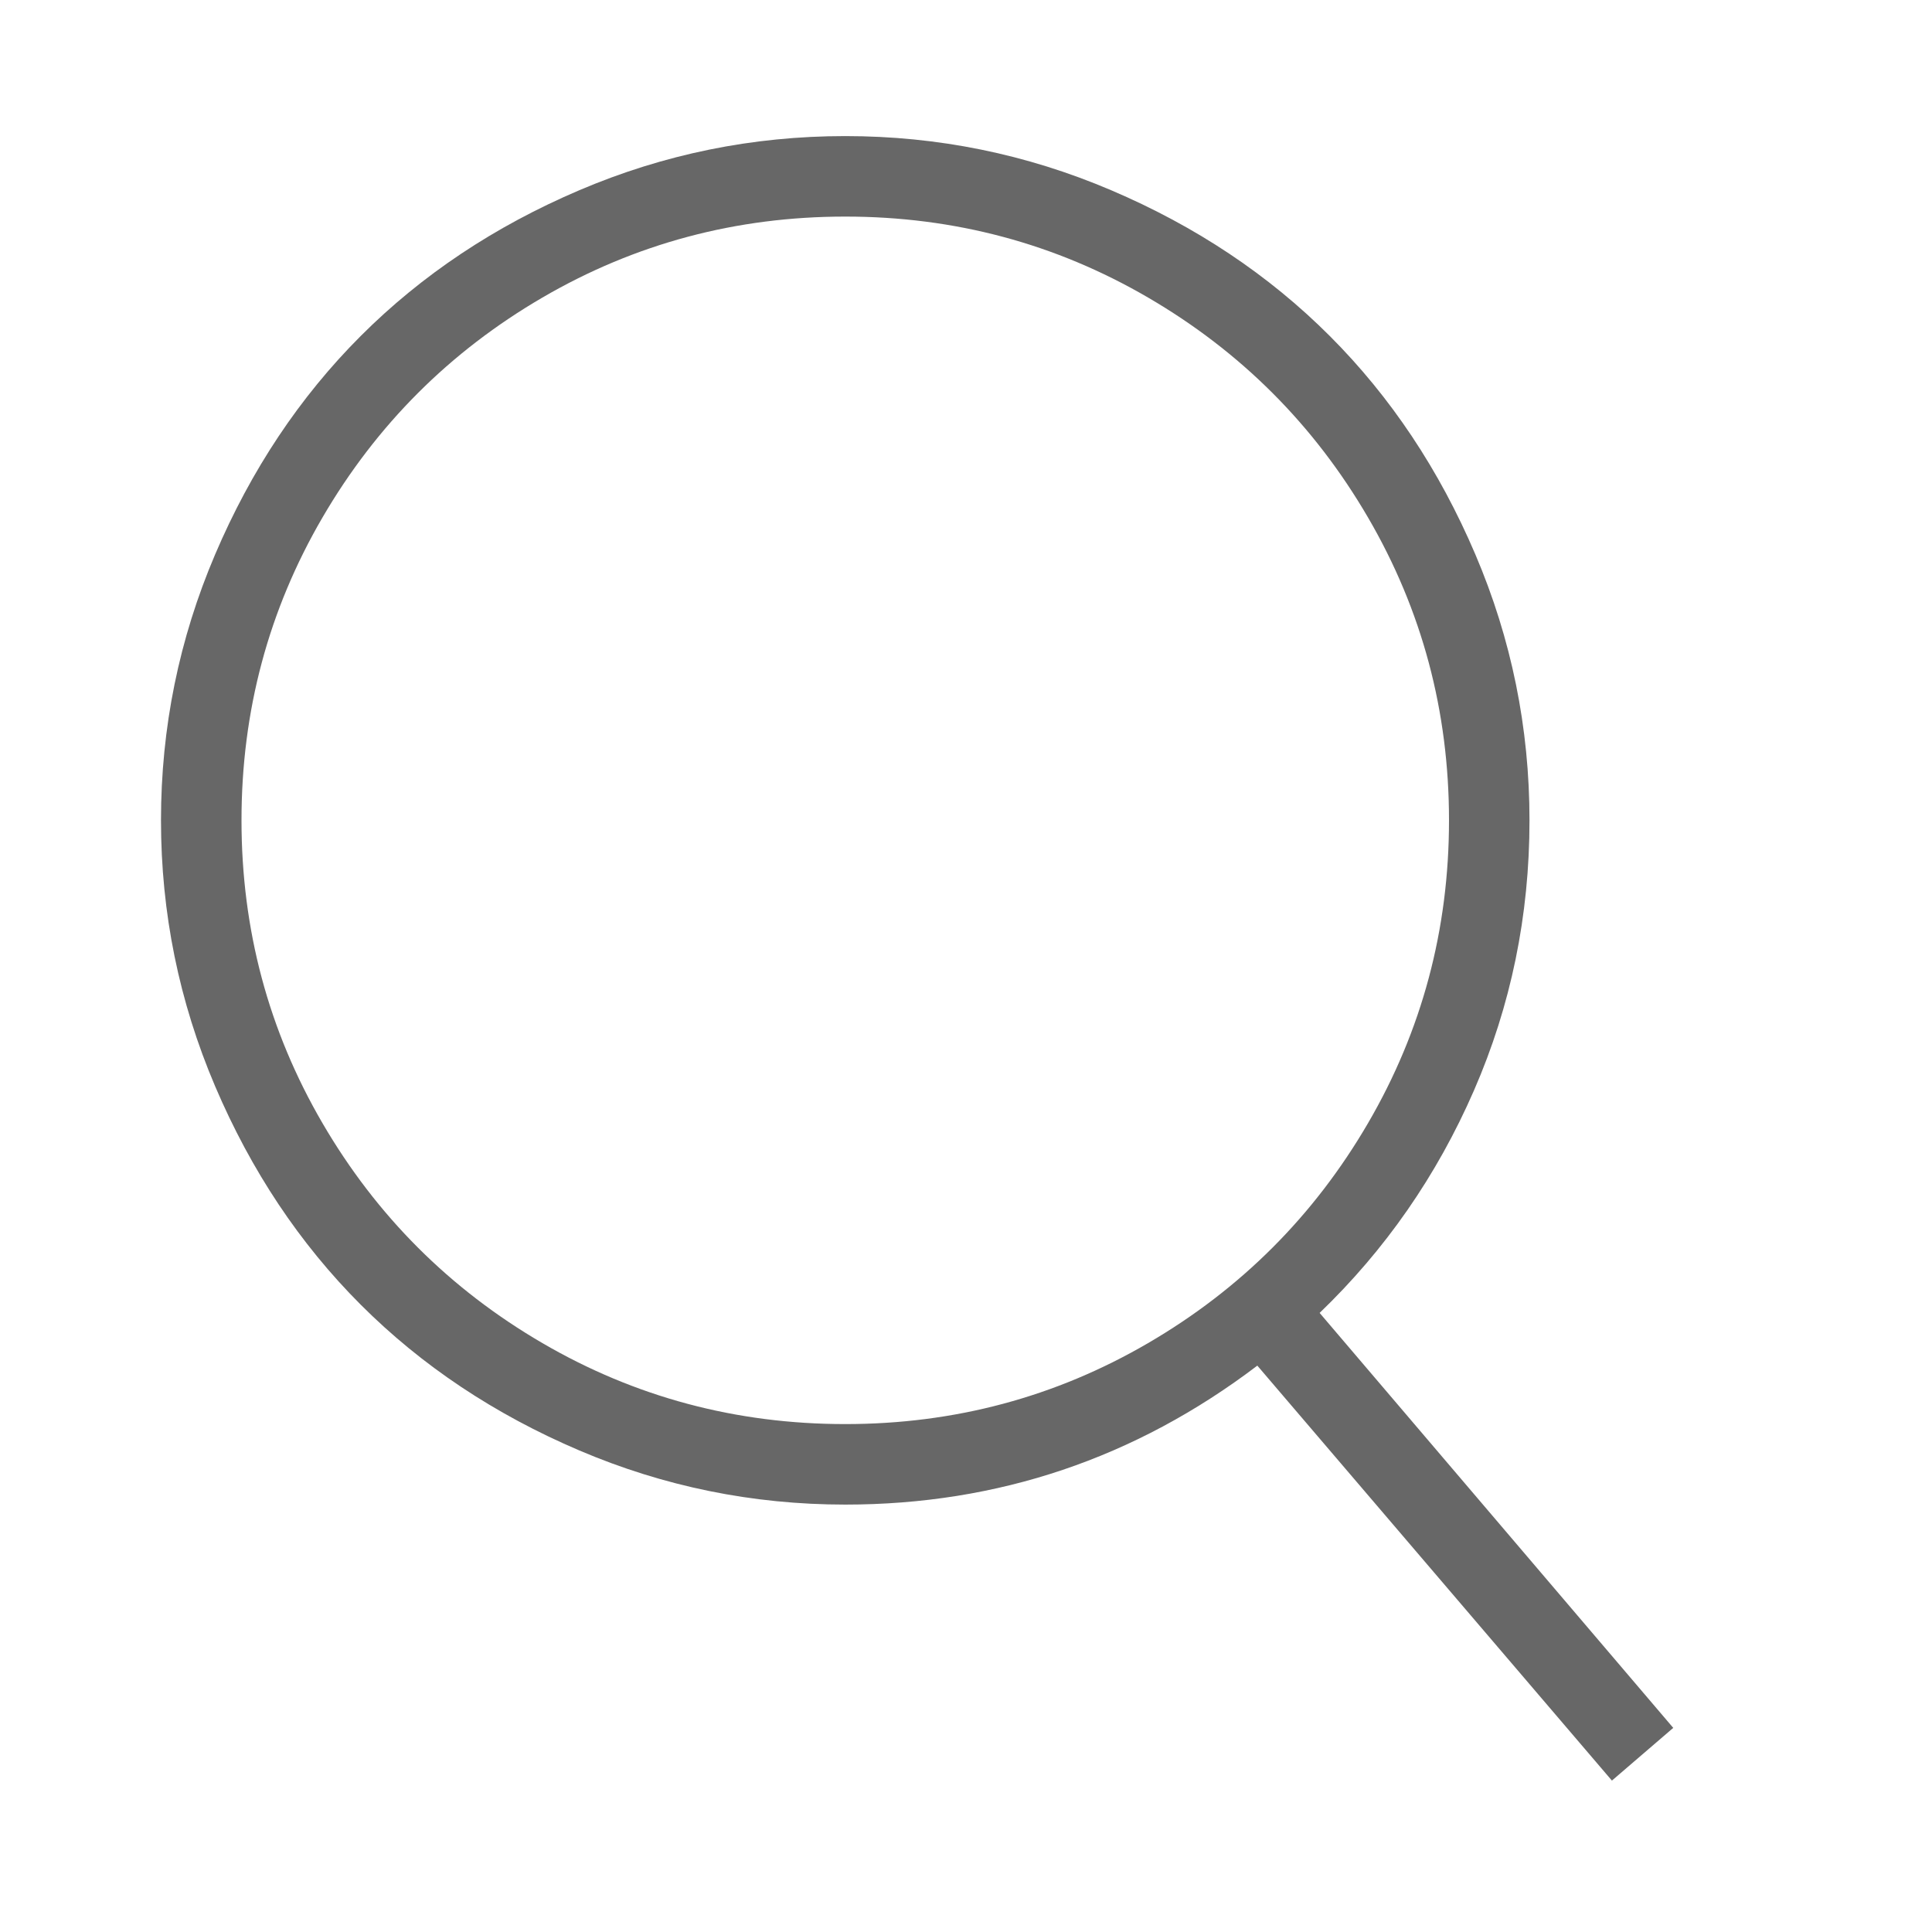
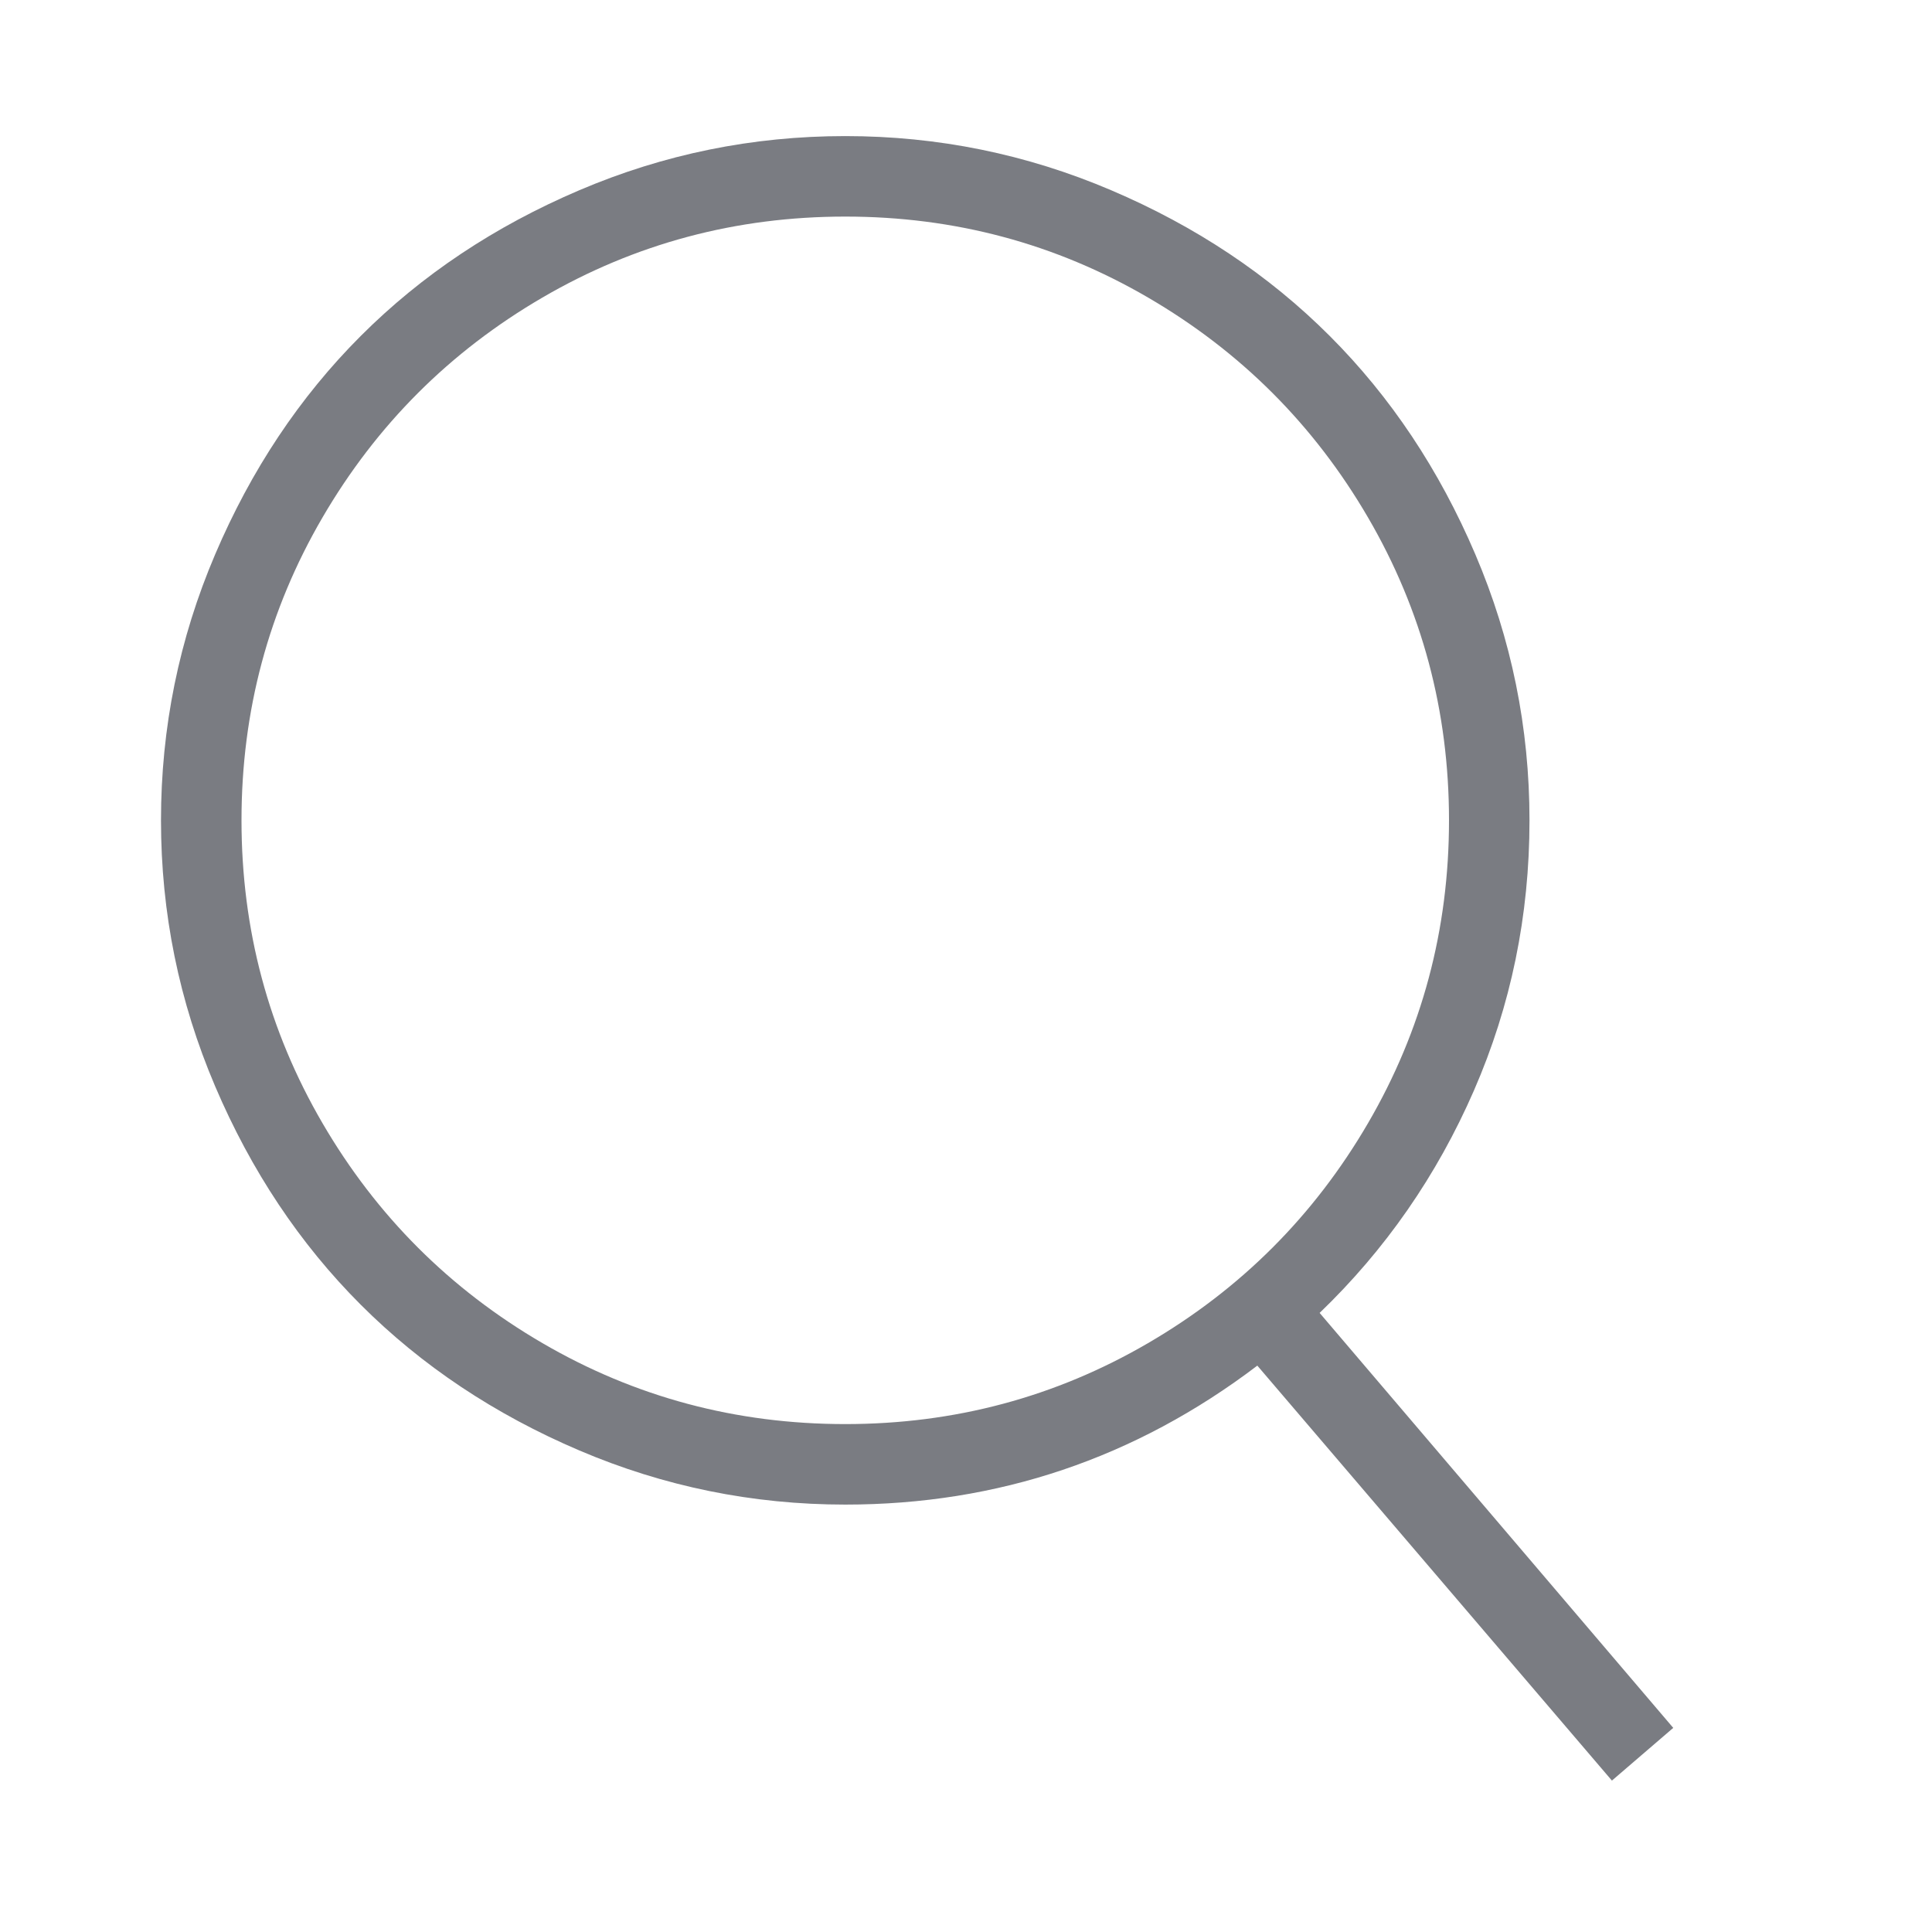
<svg xmlns="http://www.w3.org/2000/svg" viewBox="0 0 512 512">
-   <path d="M349.714 347.937l93.714 109.969-16.254 13.969-93.969-109.969q-48.508 36.825-109.207 36.825-36.826 0-70.476-14.349t-57.905-38.603-38.603-57.905-14.349-70.476 14.349-70.476 38.603-57.905 57.905-38.603 70.476-14.349 70.476 14.349 57.905 38.603 38.603 57.905 14.349 70.476q0 37.841-14.73 71.619t-40.889 58.921zM224 377.397q43.428 0 80.254-21.461t58.286-58.286 21.461-80.254-21.461-80.254-58.286-58.285-80.254-21.46-80.254 21.46-58.285 58.285-21.46 80.254 21.46 80.254 58.285 58.286 80.254 21.461z" fill="rgb(103, 103, 103)" fill-rule="evenodd" />
+   <path d="M349.714 347.937l93.714 109.969-16.254 13.969-93.969-109.969q-48.508 36.825-109.207 36.825-36.826 0-70.476-14.349t-57.905-38.603-38.603-57.905-14.349-70.476 14.349-70.476 38.603-57.905 57.905-38.603 70.476-14.349 70.476 14.349 57.905 38.603 38.603 57.905 14.349 70.476q0 37.841-14.73 71.619t-40.889 58.921zM224 377.397q43.428 0 80.254-21.461t58.286-58.286 21.461-80.254-21.461-80.254-58.286-58.285-80.254-21.46-80.254 21.46-58.285 58.285-21.46 80.254 21.46 80.254 58.285 58.286 80.254 21.461z" fill="rgb(122, 124, 130)" fill-rule="evenodd" />
</svg>
